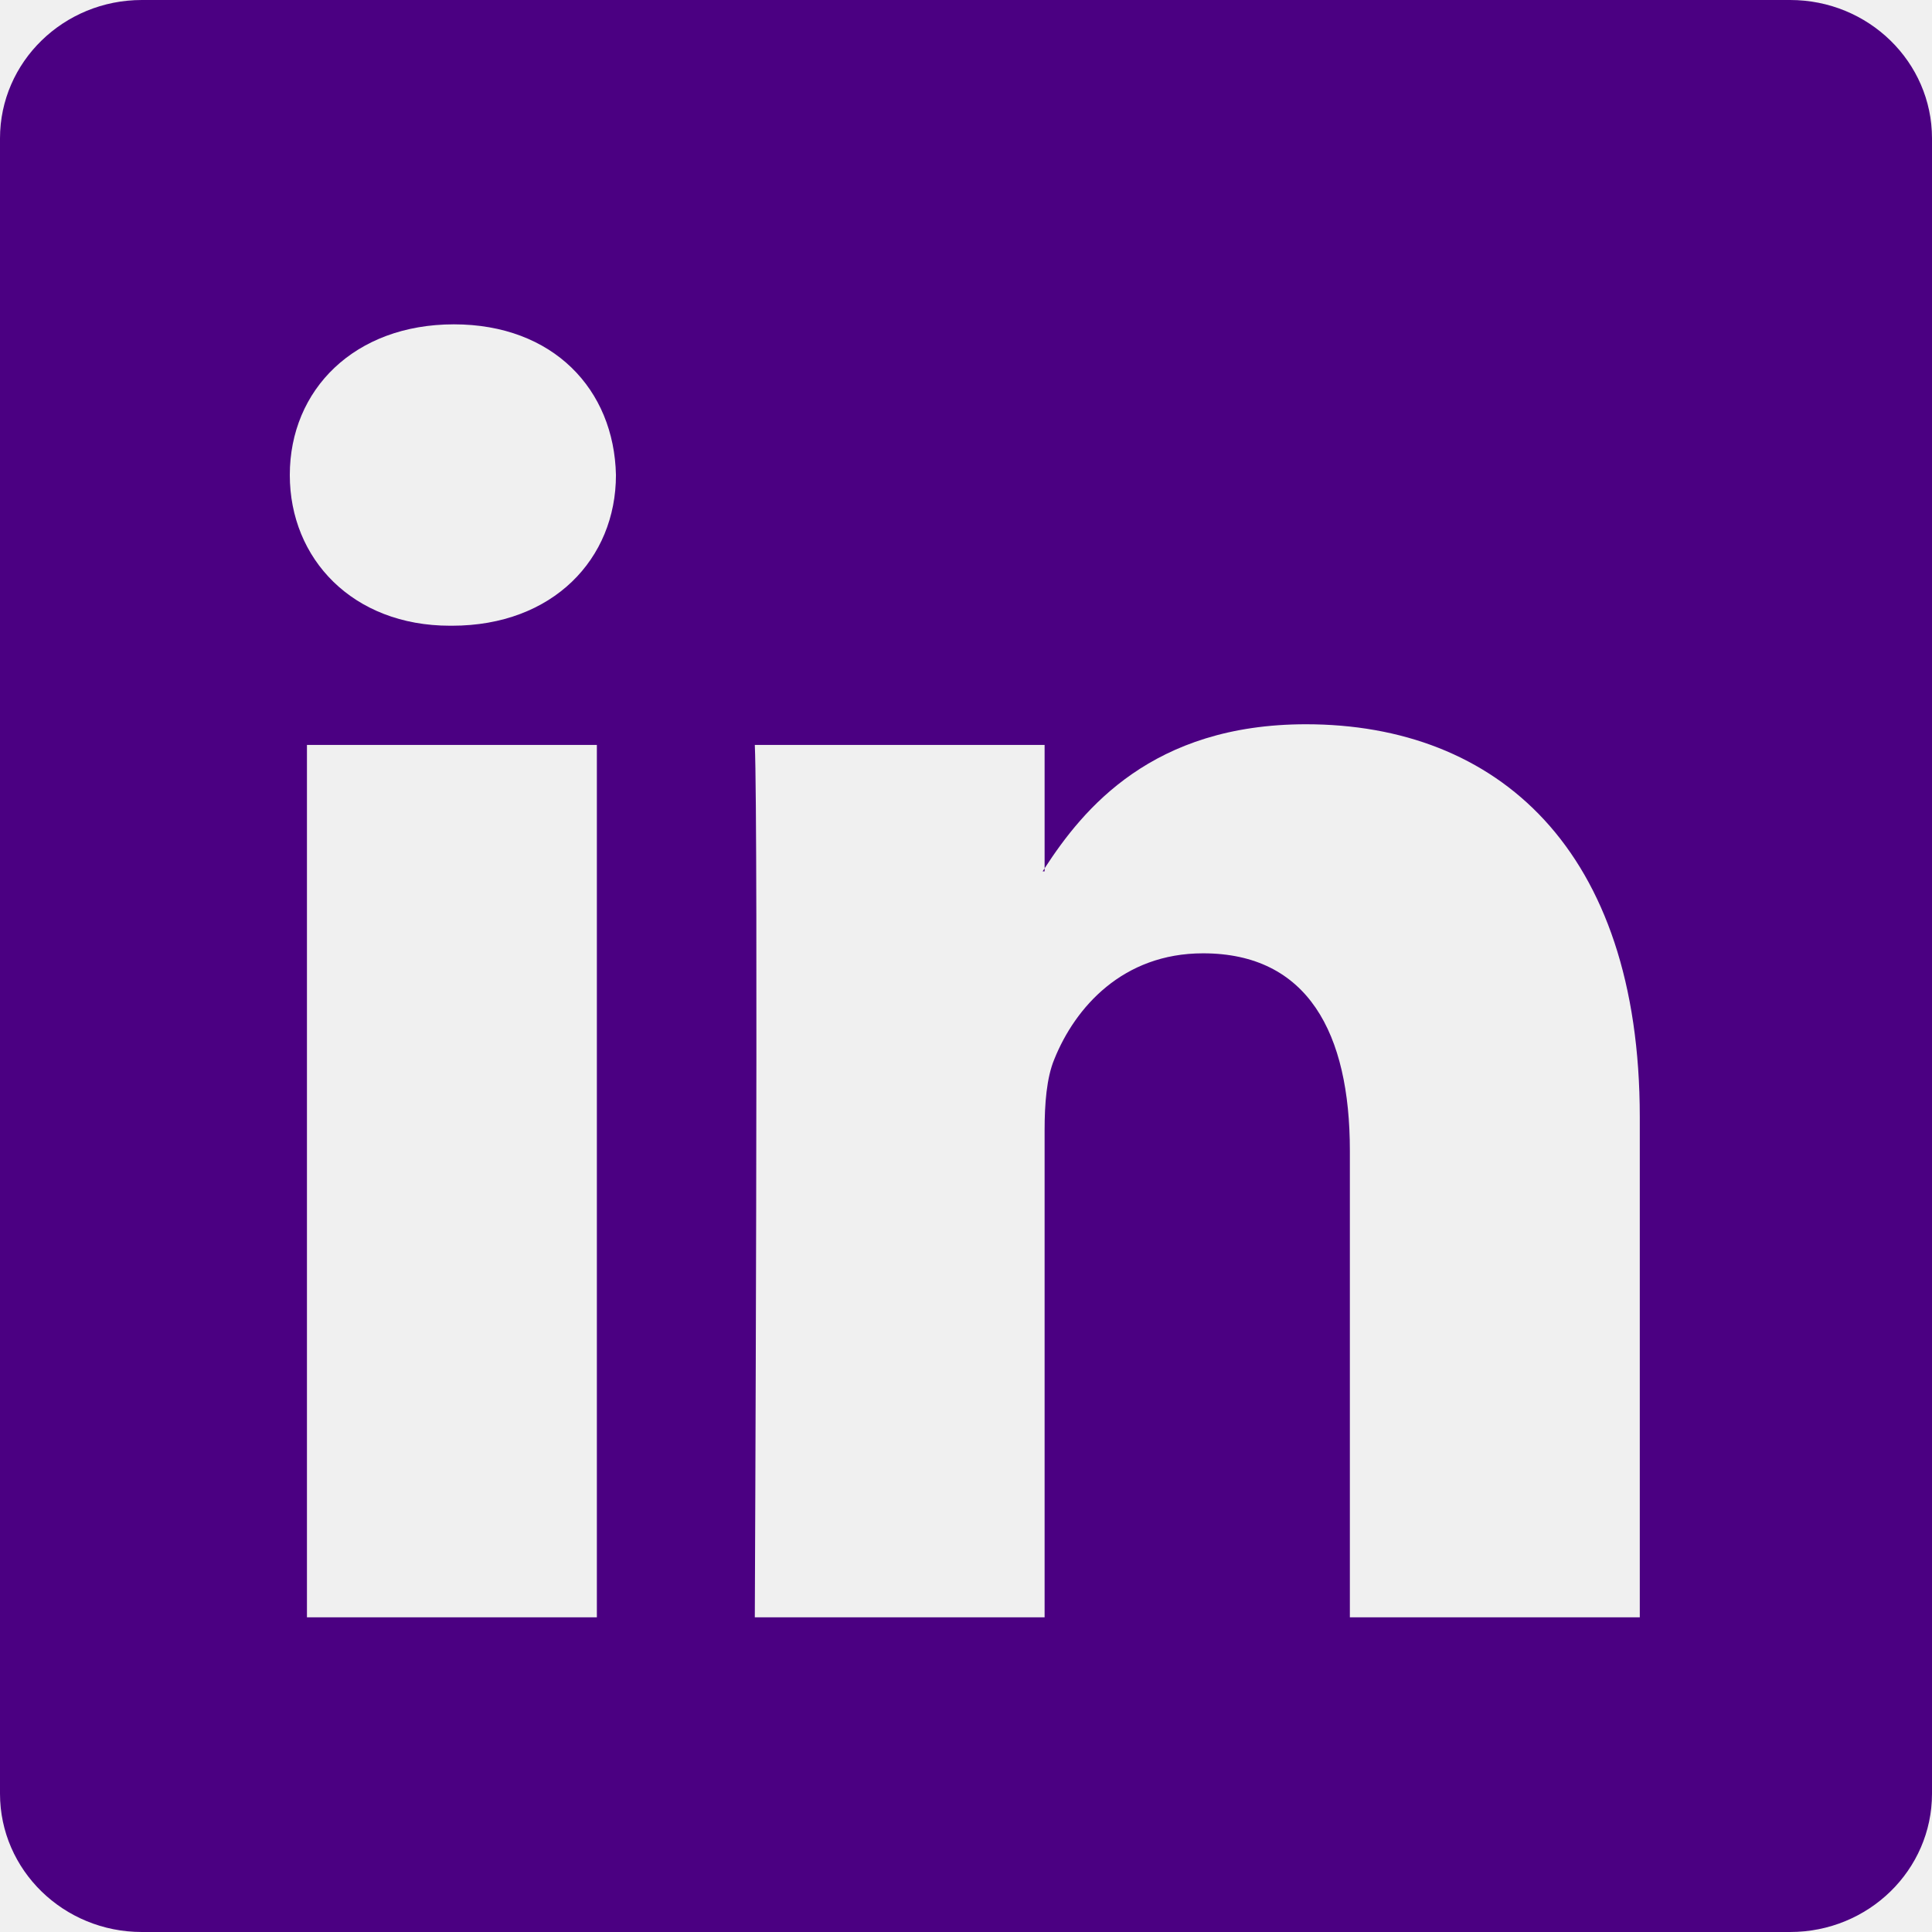
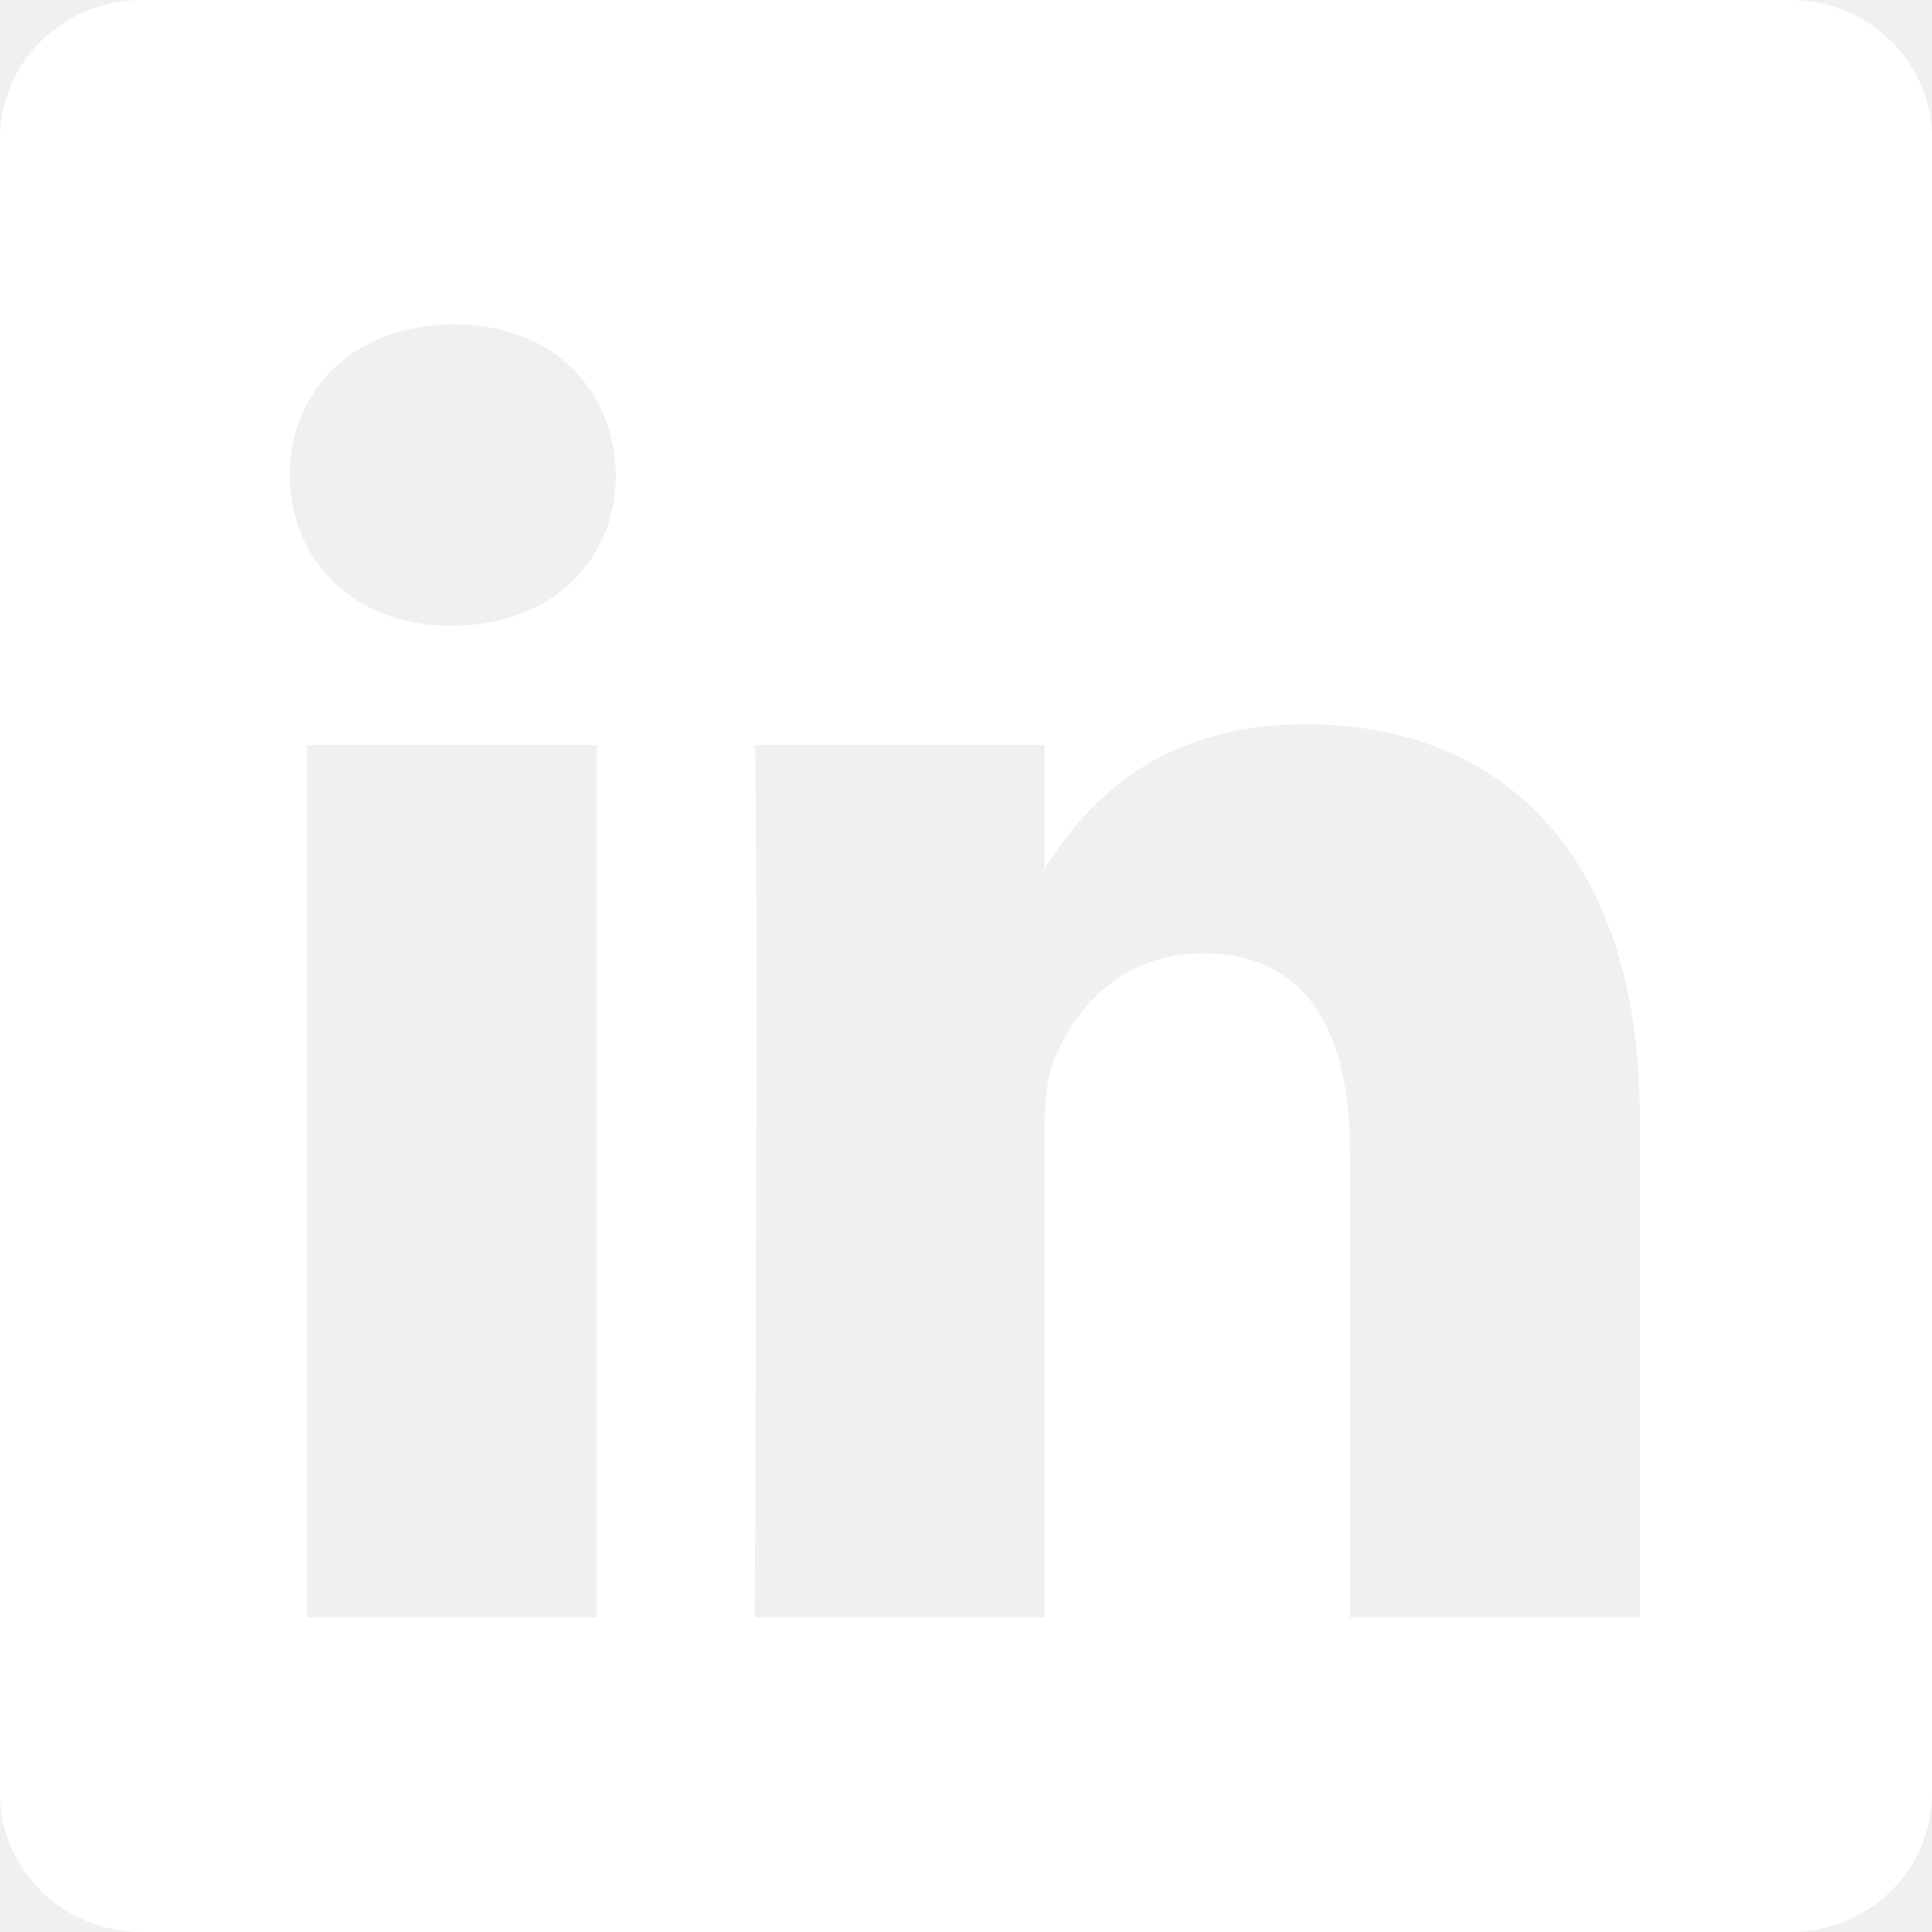
- <svg xmlns="http://www.w3.org/2000/svg" width="16" height="16" fill="indigo" class="bi bi-linkedin" viewBox="0 0 16 16">
+ <svg xmlns="http://www.w3.org/2000/svg" width="16" height="16" fill="white" class="bi bi-linkedin" viewBox="0 0 16 16">
  <path d="M0 1.146C0 .513.526 0 1.175 0h13.65C15.474 0 16 .513 16 1.146v13.708c0 .633-.526 1.146-1.175 1.146H1.175C.526 16 0 15.487 0 14.854zm4.943 12.248V6.169H2.542v7.225zm-1.2-8.212c.837 0 1.358-.554 1.358-1.248-.015-.709-.52-1.248-1.342-1.248S2.4 3.226 2.4 3.934c0 .694.521 1.248 1.327 1.248zm4.908 8.212V9.359c0-.216.016-.432.08-.586.173-.431.568-.878 1.232-.878.869 0 1.216.662 1.216 1.634v3.865h2.401V9.25c0-2.22-1.184-3.252-2.764-3.252-1.274 0-1.845.7-2.165 1.193v.025h-.016l.016-.025V6.169h-2.4c.03.678 0 7.225 0 7.225z" />
</svg>
